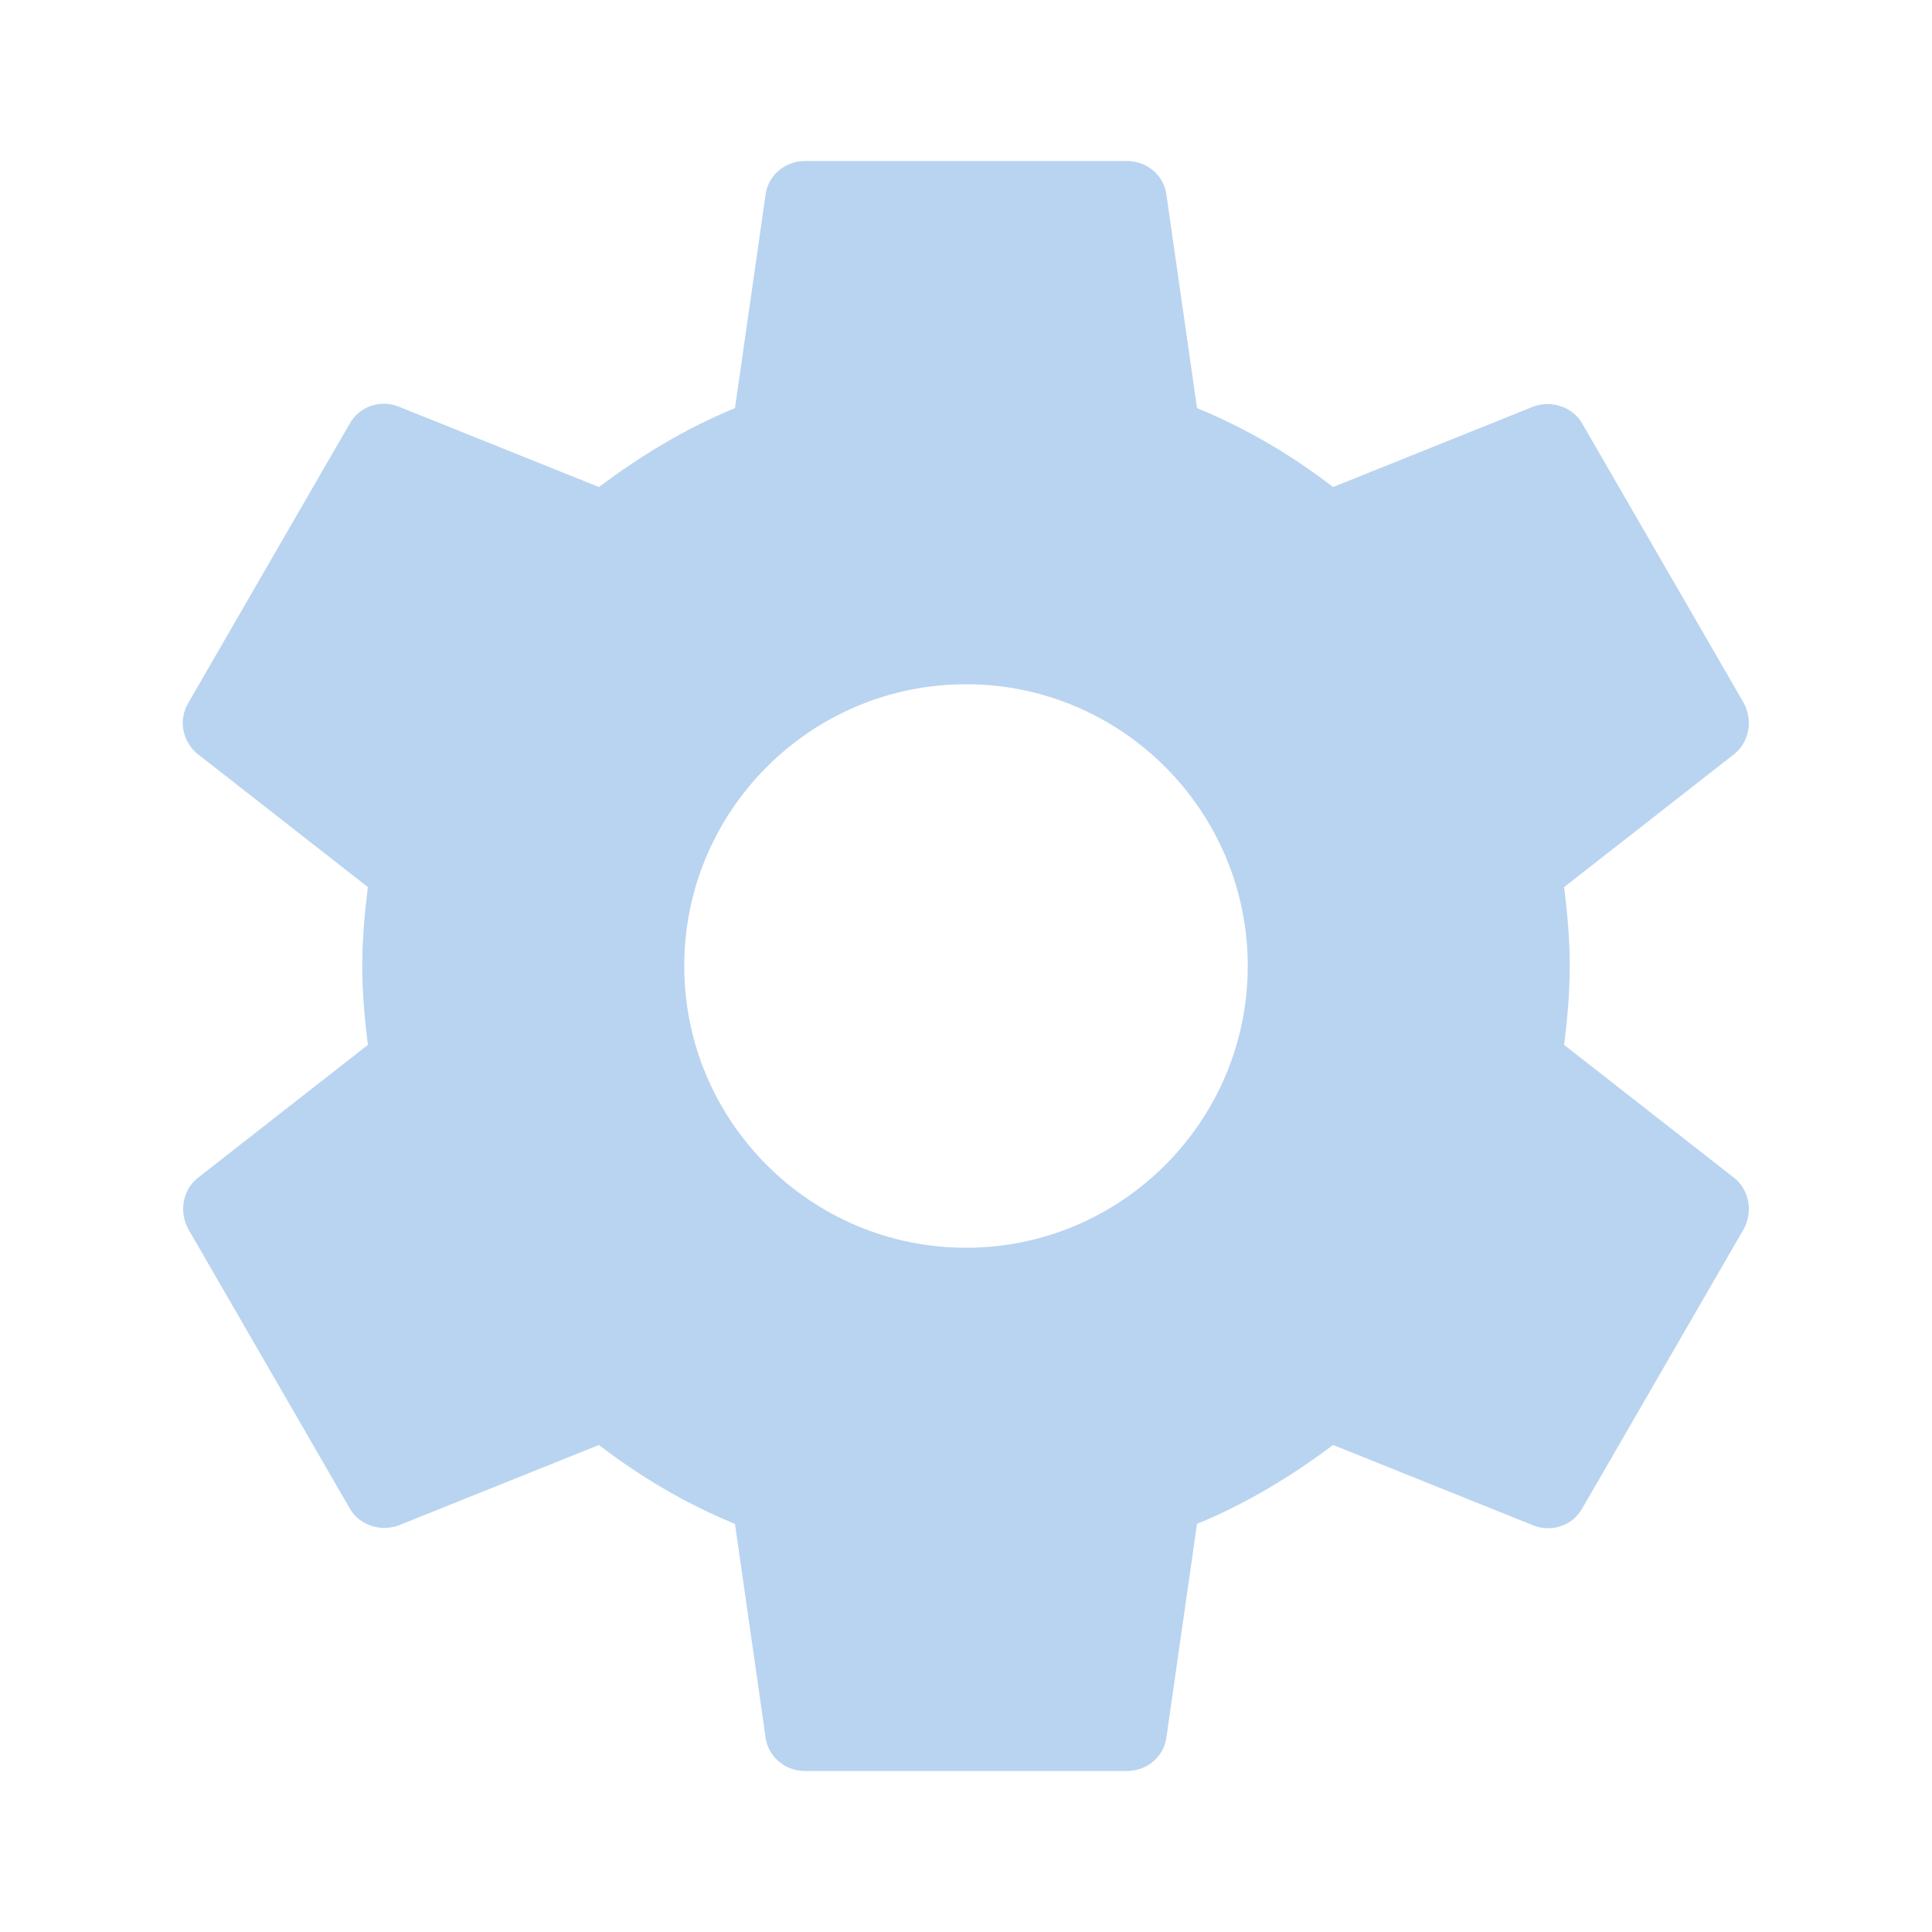
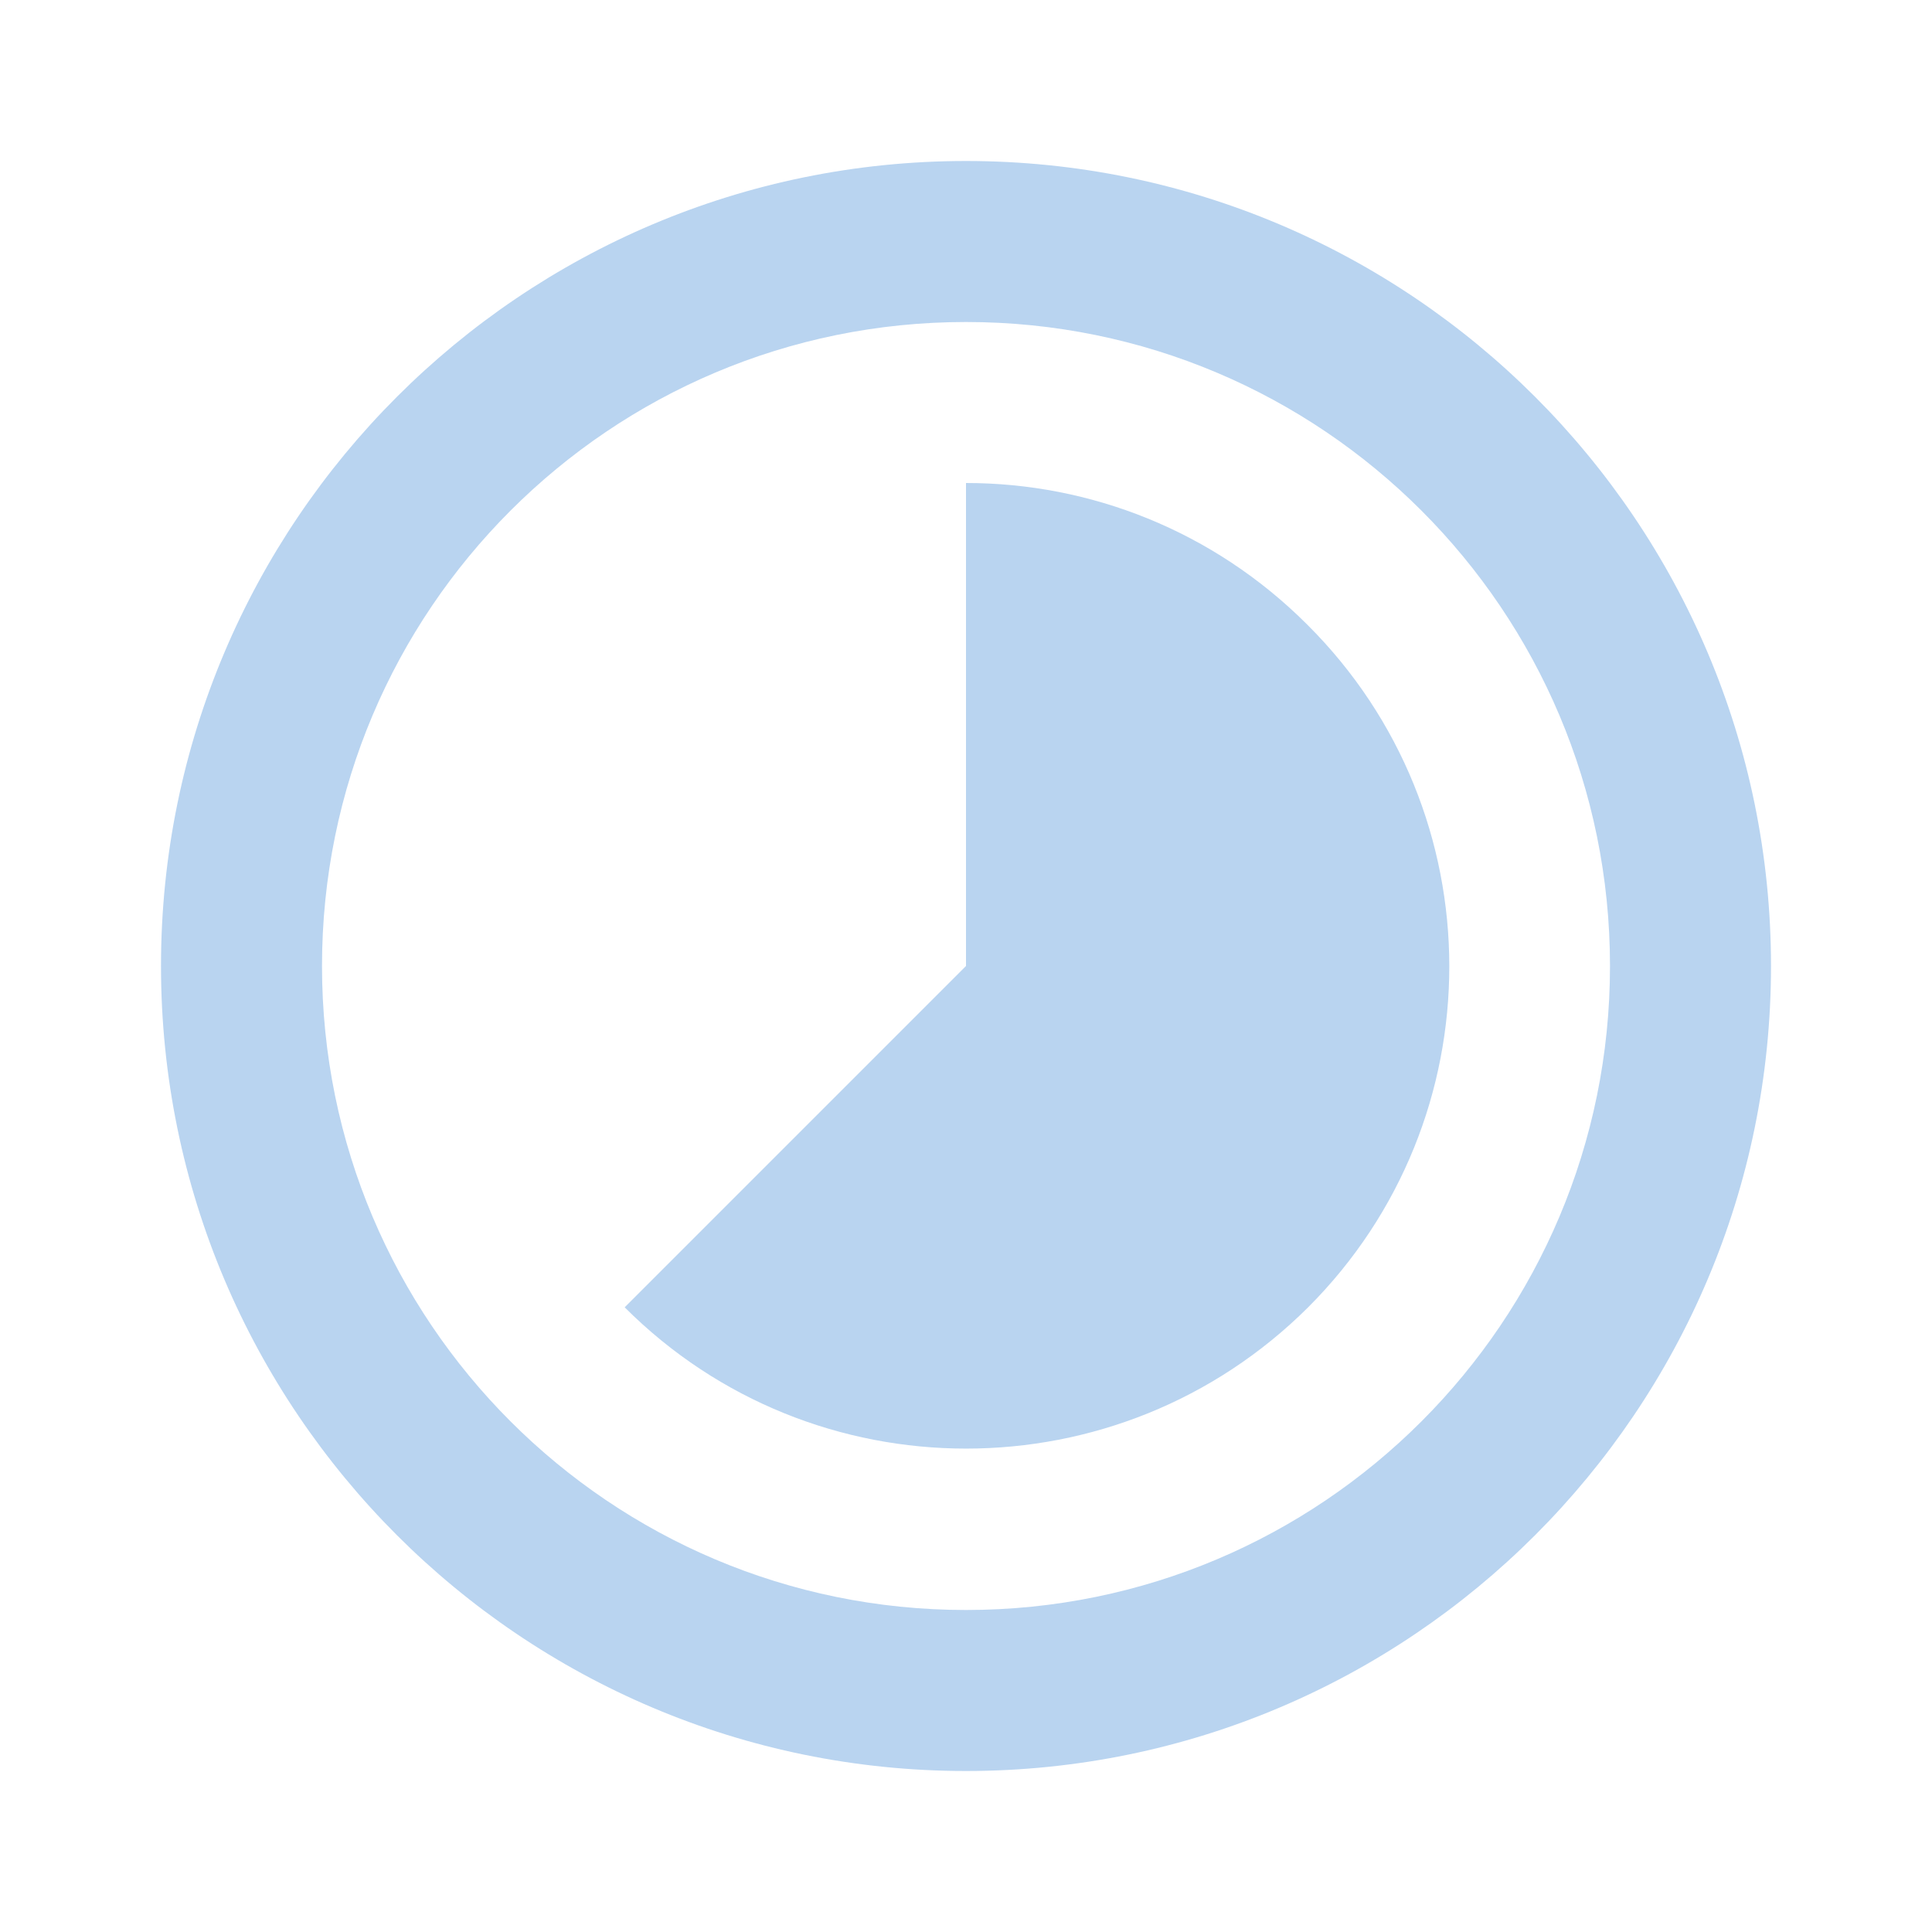
<svg xmlns="http://www.w3.org/2000/svg" height="24" viewBox="0 0 24 24" width="24">
-   <path fill="#B9D4F0" d="M19.43 12.98c.04-.32.07-.64.07-.98s-.03-.66-.07-.98l2.11-1.65c.19-.15.24-.42.12-.64l-2-3.46c-.12-.22-.39-.3-.61-.22l-2.49 1c-.52-.4-1.08-.73-1.69-.98l-.38-2.65C14.46 2.18 14.25 2 14 2h-4c-.25 0-.46.18-.49.42l-.38 2.65c-.61.25-1.17.59-1.69.98l-2.49-1c-.23-.09-.49 0-.61.22l-2 3.46c-.13.22-.07.49.12.64l2.11 1.65c-.04.32-.07.65-.07.98s.03.66.07.98l-2.11 1.65c-.19.15-.24.42-.12.64l2 3.46c.12.22.39.3.61.22l2.49-1c.52.4 1.08.73 1.69.98l.38 2.65c.03.24.24.42.49.42h4c.25 0 .46-.18.49-.42l.38-2.65c.61-.25 1.17-.59 1.69-.98l2.49 1c.23.09.49 0 .61-.22l2-3.46c.12-.22.07-.49-.12-.64l-2.11-1.65zM12 15.5c-1.93 0-3.5-1.57-3.5-3.5s1.57-3.5 3.5-3.5 3.5 1.57 3.5 3.5-1.57 3.5-3.5 3.5z" />
+   <path fill="#B9D4F0" d="M16.24 7.76C15.07 6.59 13.54 6 12 6v6l-4.24 4.24c2.34 2.34 6.14 2.34 8.49 0 2.34-2.34 2.34-6.14-.01-8.48zM12 2C6.48 2 2 6.48 2 12s4.48 10 10 10 10-4.48 10-10S17.52 2 12 2zm0 18c-4.42 0-8-3.58-8-8s3.58-8 8-8 8 3.58 8 8-3.58 8-8 8z" />
</svg>
